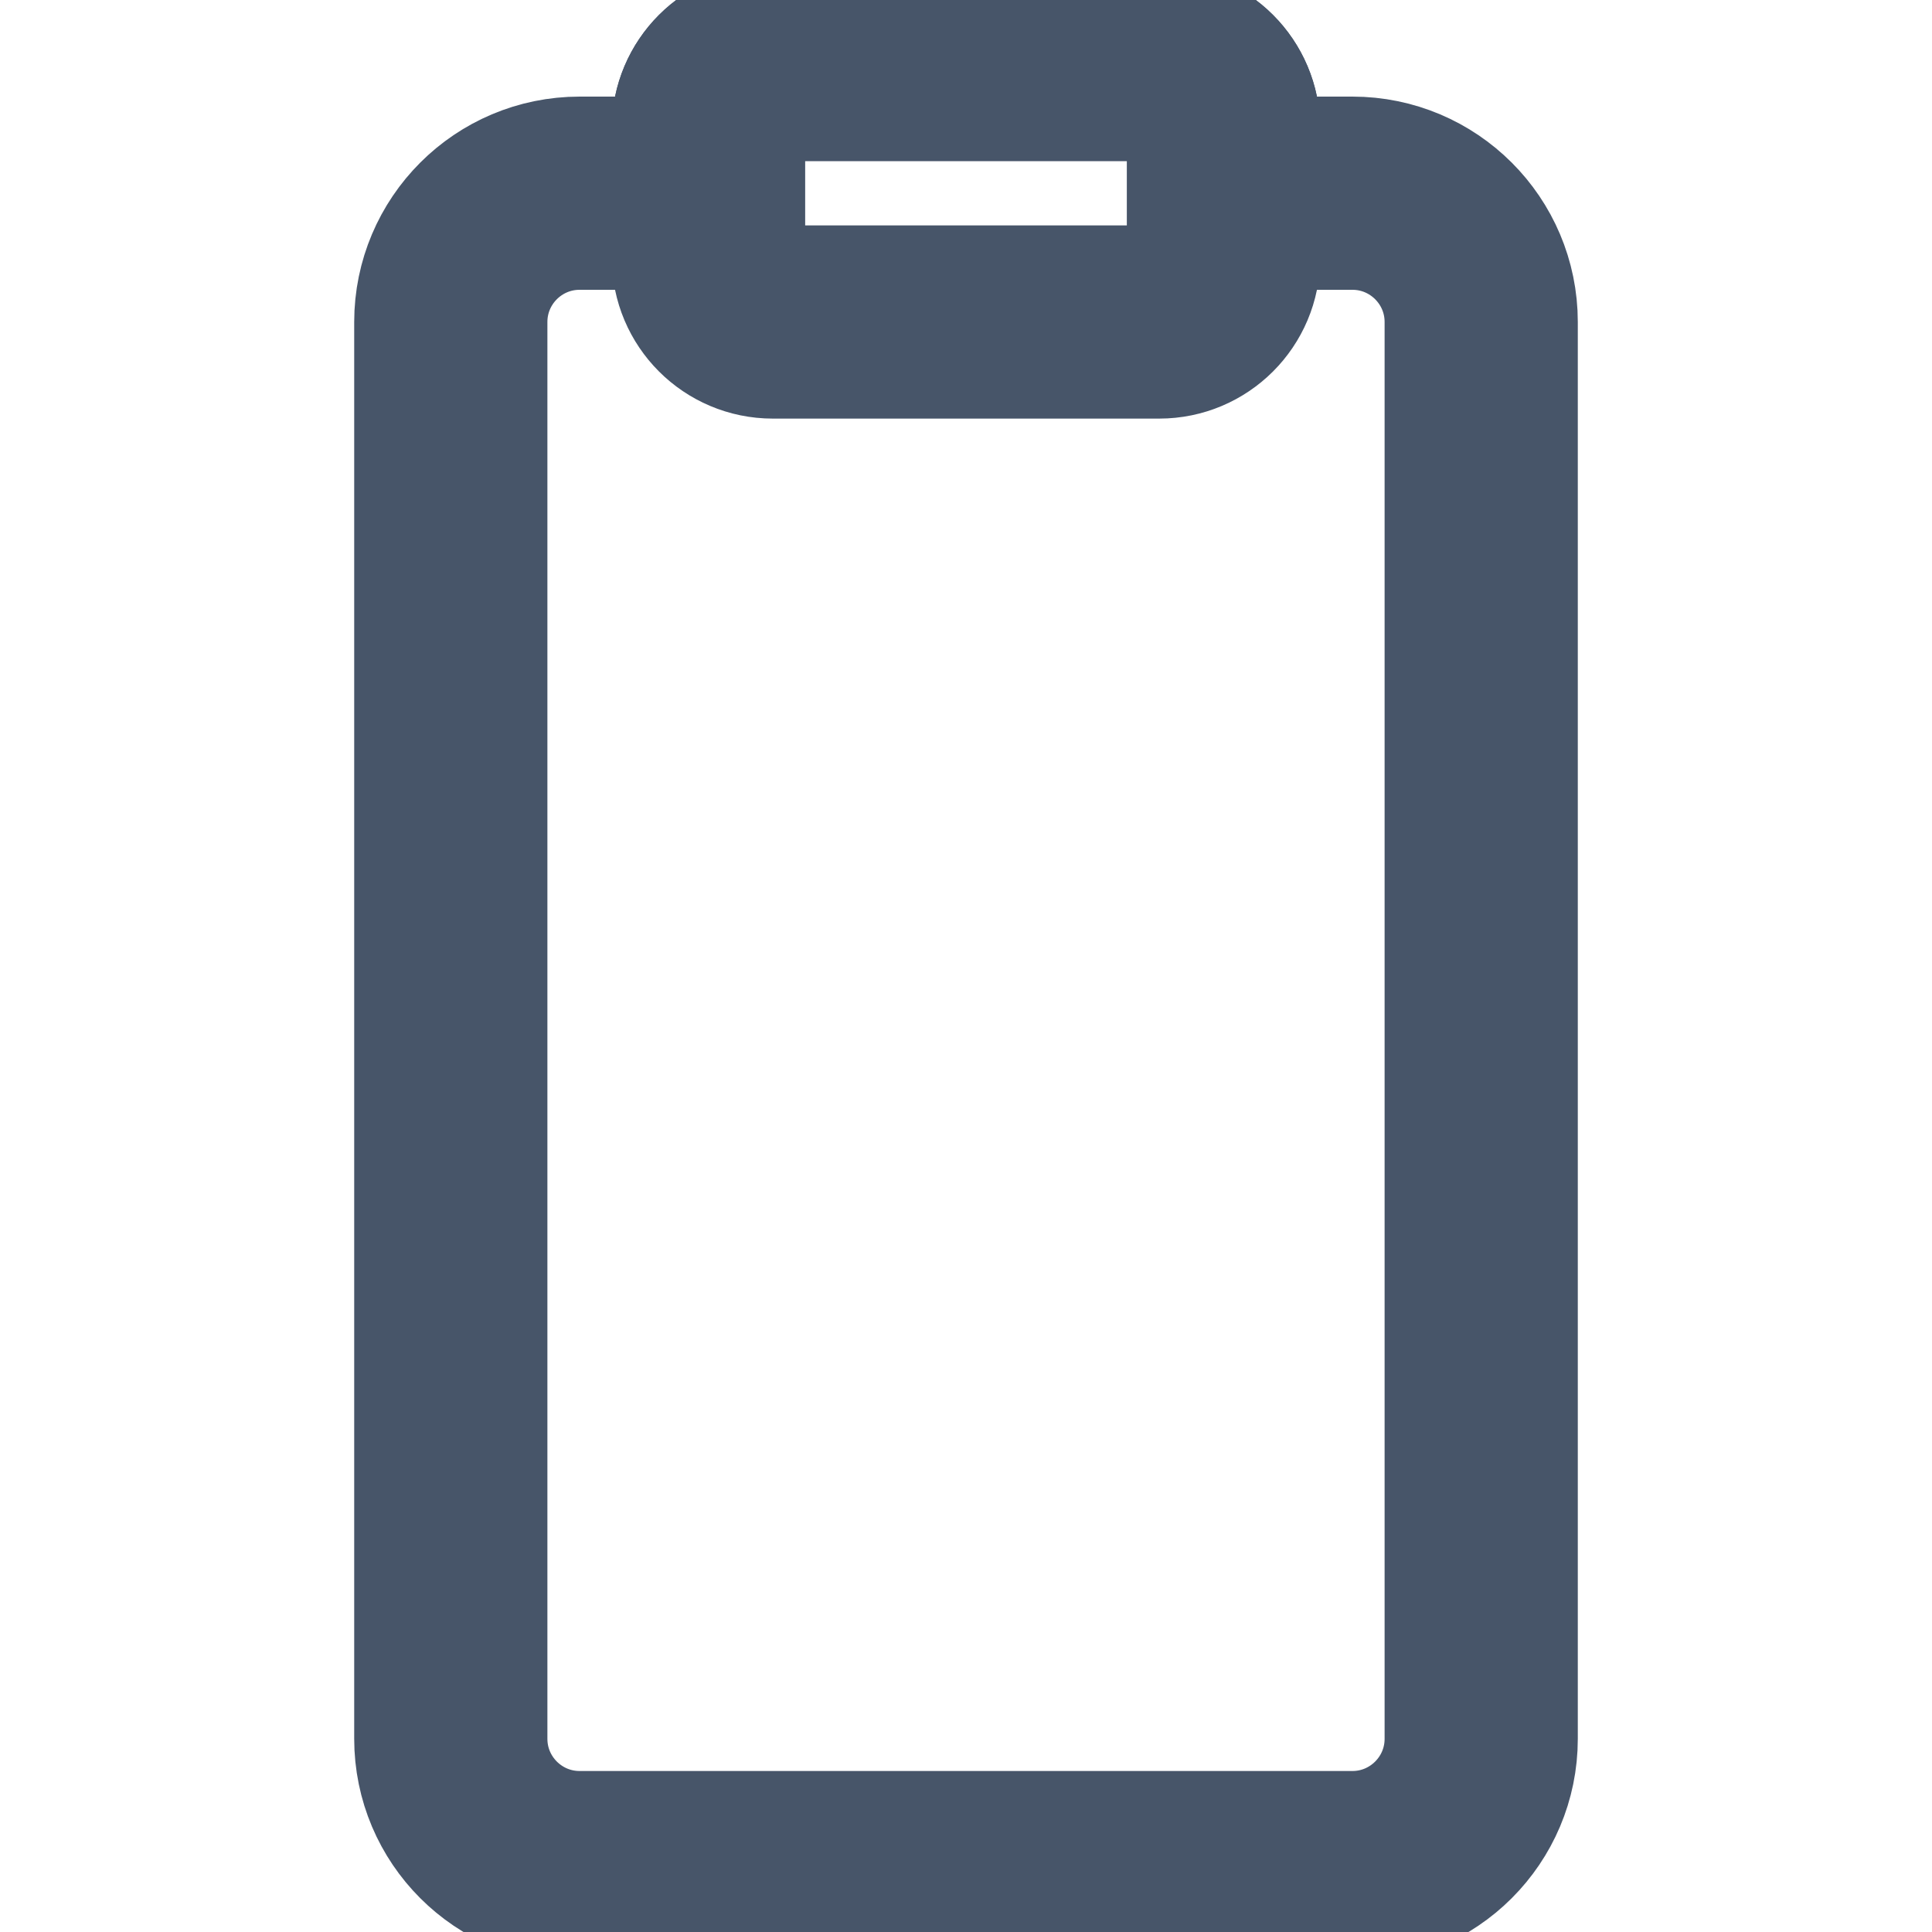
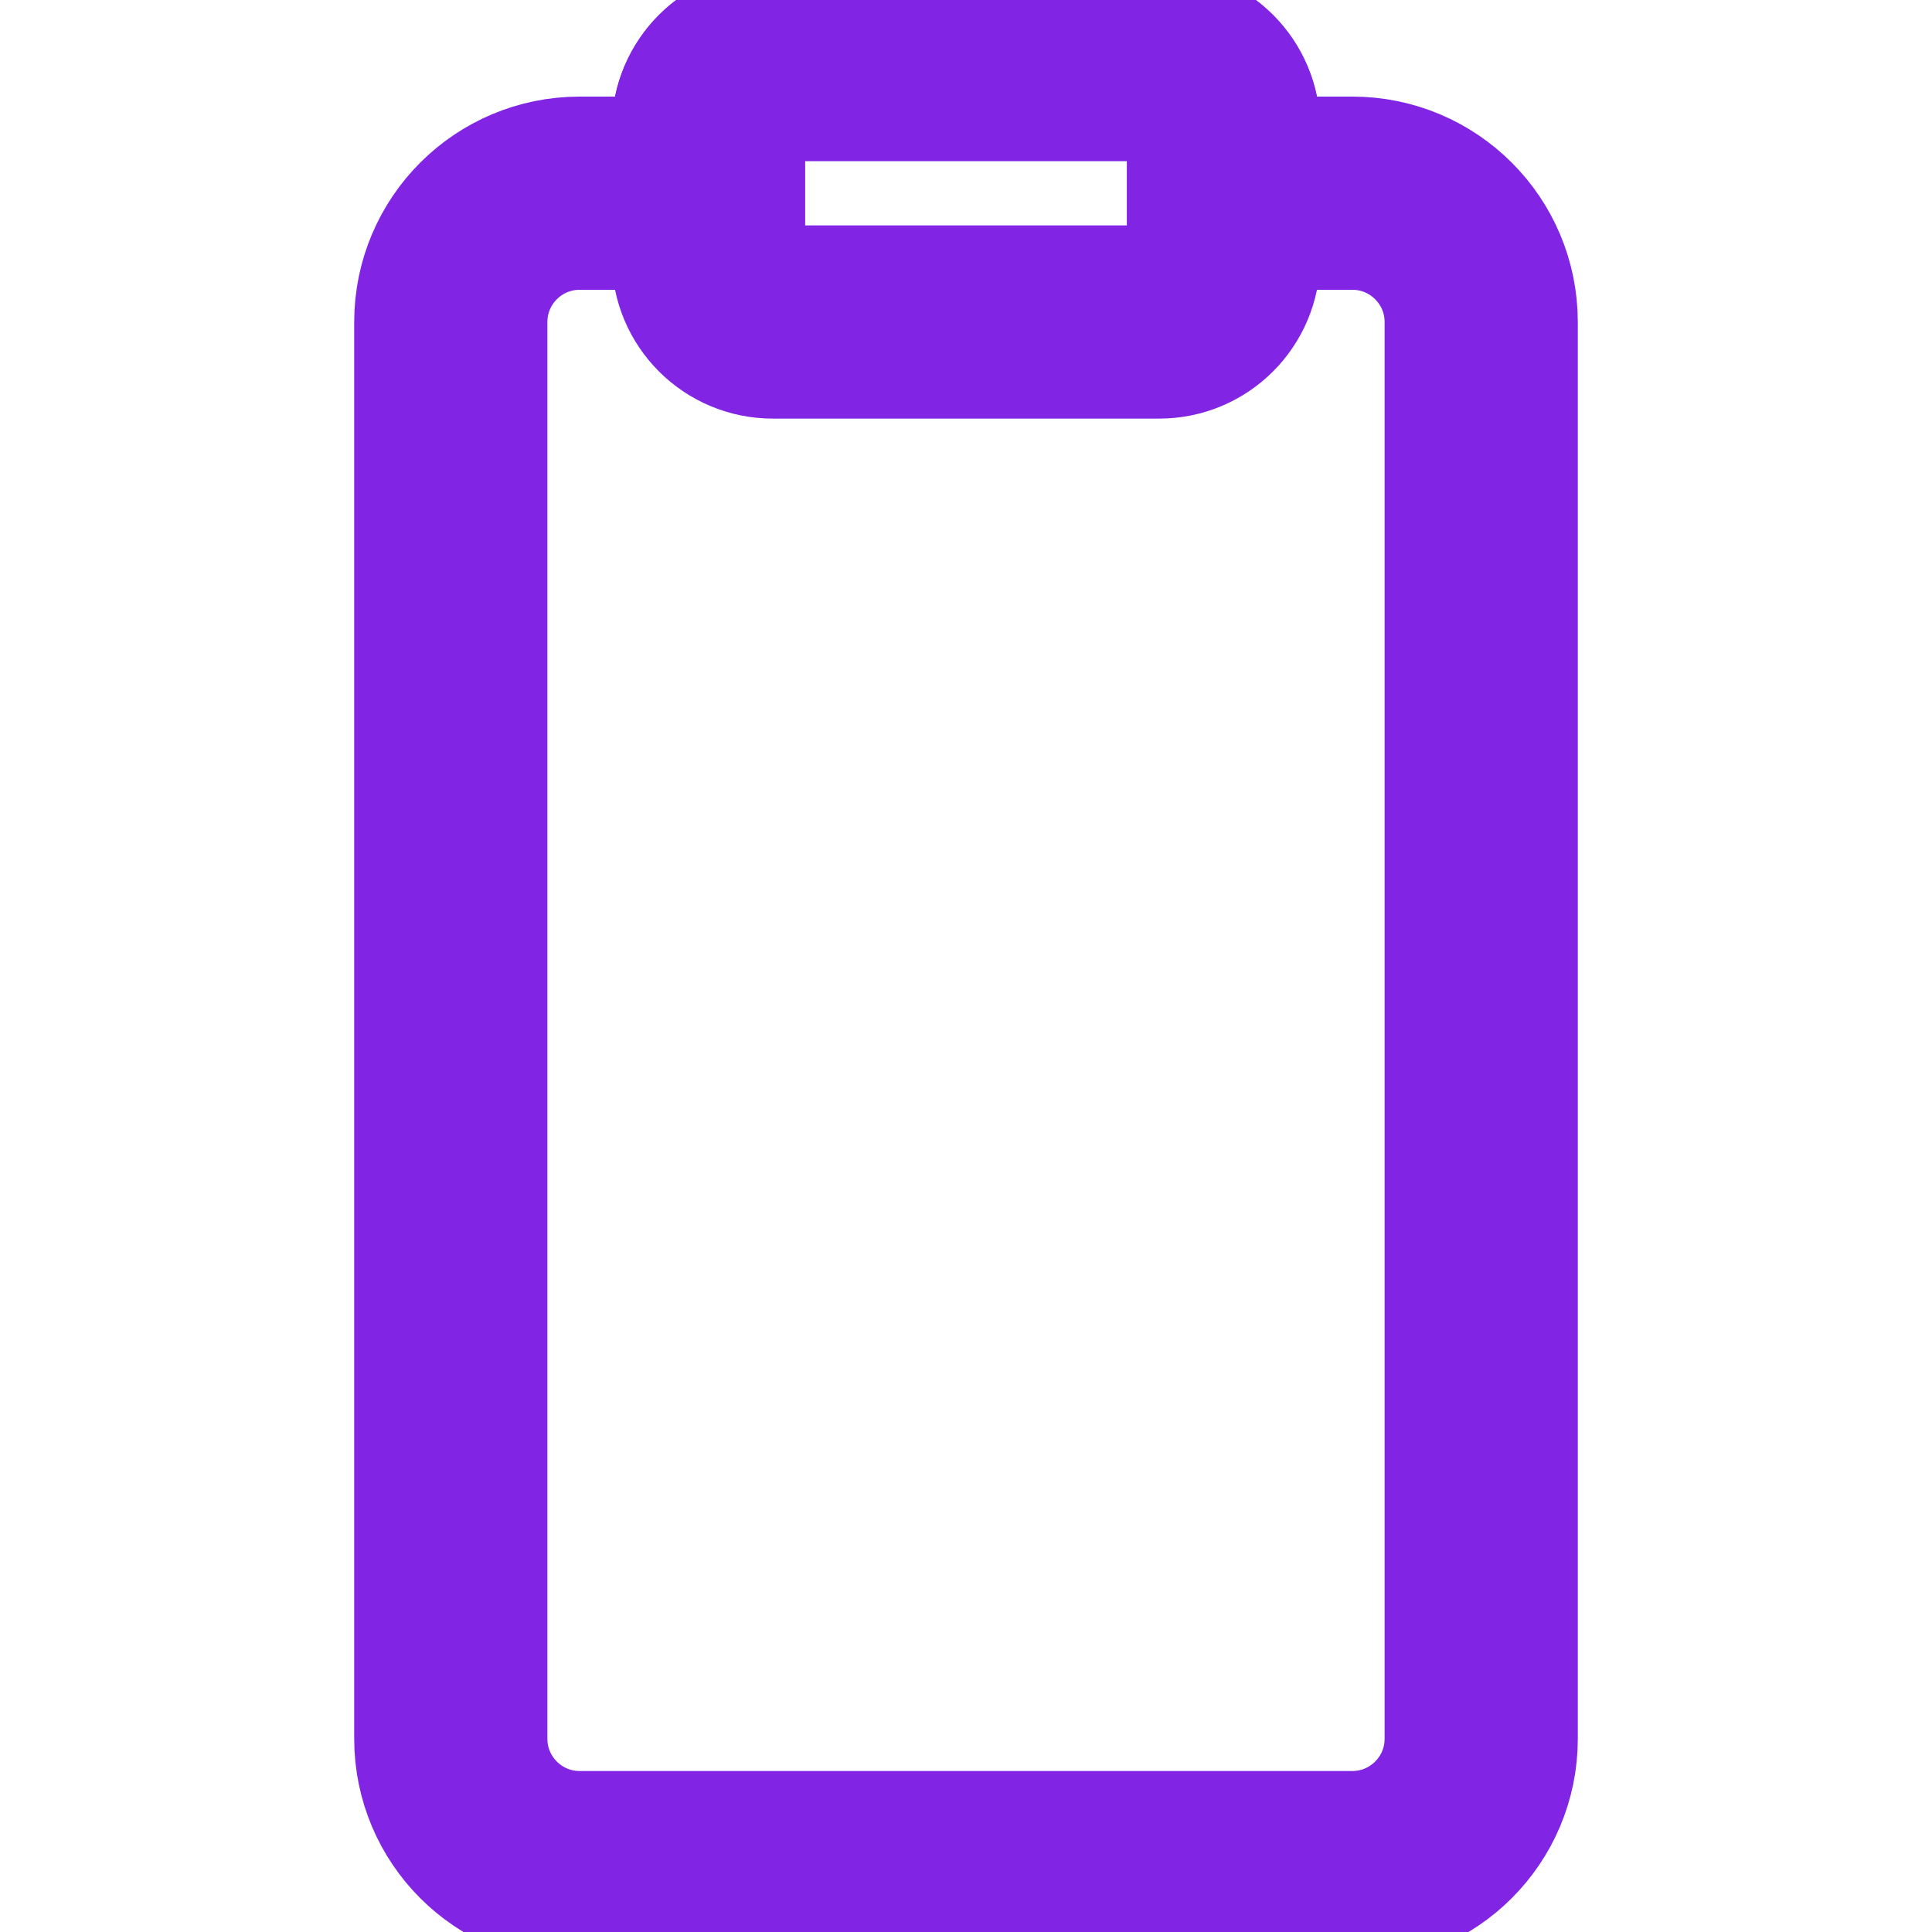
<svg xmlns="http://www.w3.org/2000/svg" width="15" height="15" viewBox="0 0 15 15" fill="none">
-   <path d="M5.5 1C5.5 0.724 5.724 0.5 6 0.5H9C9.276 0.5 9.5 0.724 9.5 1V1.5H10.5C11.052 1.5 11.5 1.948 11.5 2.5V13.5C11.5 14.052 11.052 14.5 10.5 14.5H4.5C3.948 14.5 3.5 14.052 3.5 13.5V2.5C3.5 1.948 3.948 1.5 4.5 1.5H5.5V1Z" stroke="#475569" stroke-width="1.5" fill="none" />
-   <rect x="5.5" y="0.5" width="4" height="2" rx="0.5" stroke="#475569" stroke-width="1.5" fill="none" />
+   <path d="M5.5 1C5.5 0.724 5.724 0.5 6 0.5H9C9.276 0.5 9.5 0.724 9.5 1V1.5H10.5C11.052 1.5 11.5 1.948 11.5 2.5V13.5C11.5 14.052 11.052 14.5 10.5 14.5H4.5C3.948 14.5 3.5 14.052 3.5 13.5V2.5C3.5 1.948 3.948 1.5 4.5 1.5H5.5V1Z" stroke="#8224E3" stroke-width="1.5" />
+   <rect x="5.5" y="0.5" width="4" height="2" rx="0.5" stroke="#8224E3" stroke-width="1.5" />
</svg>
